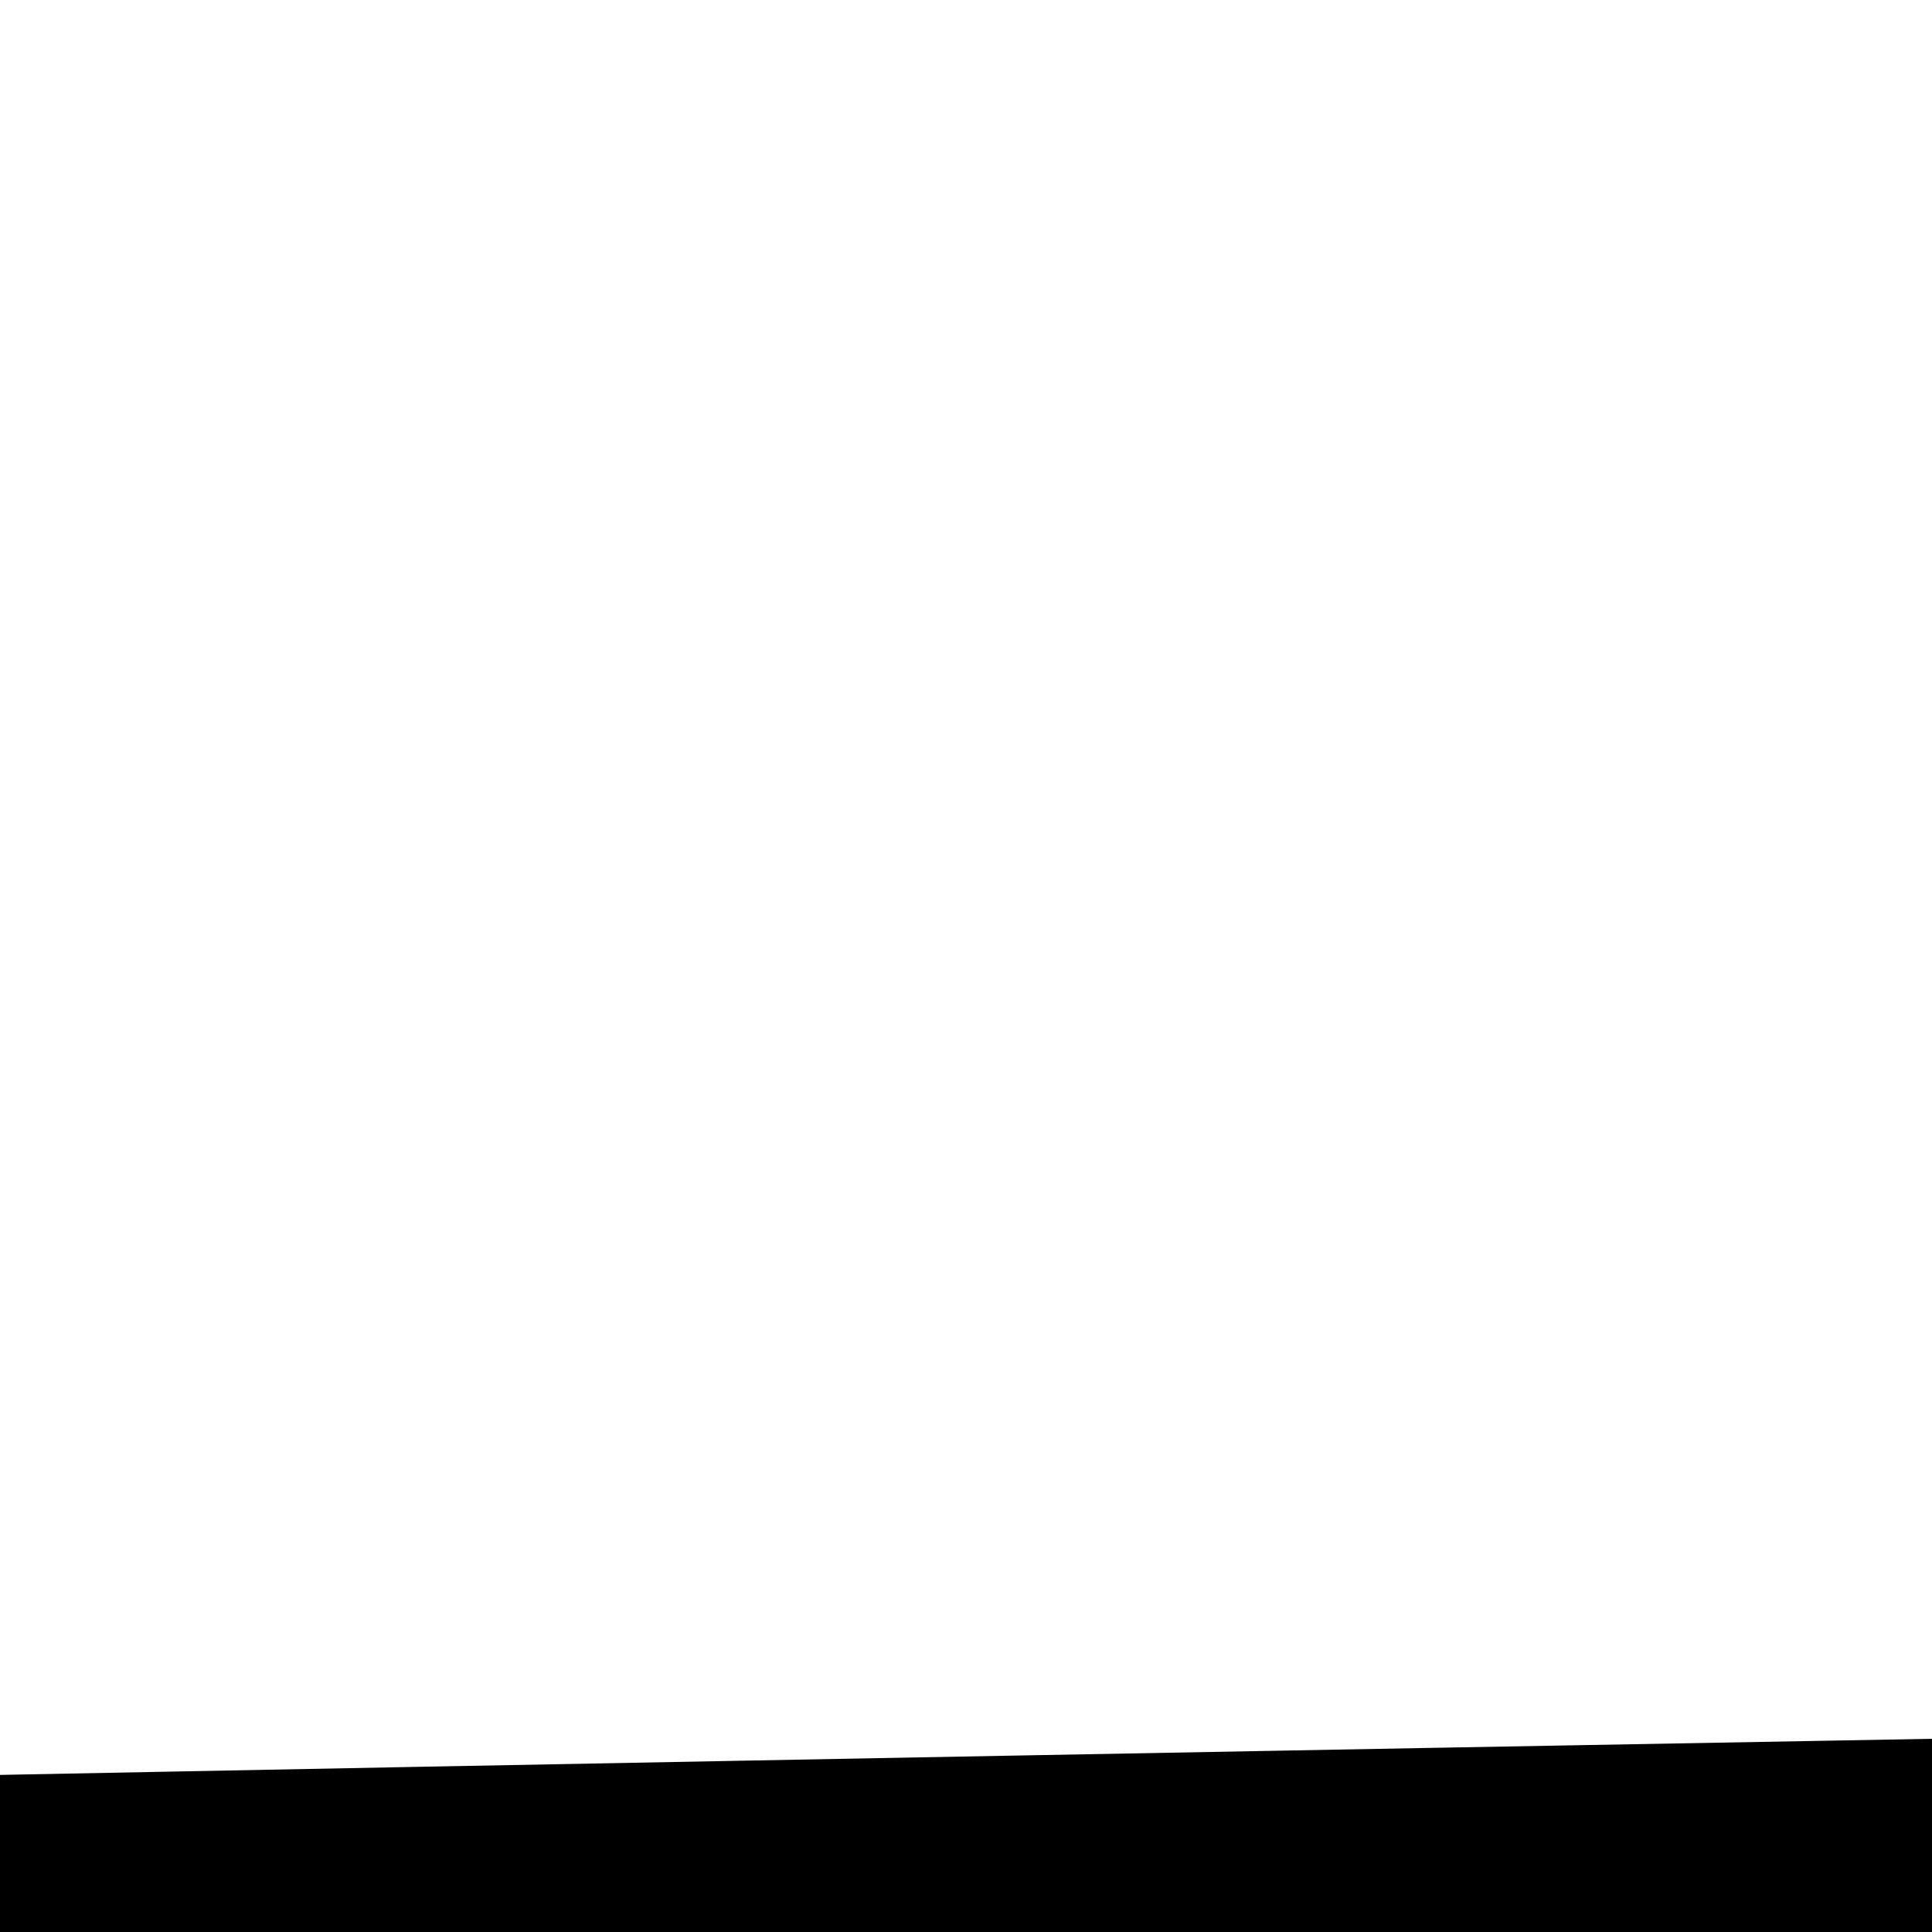
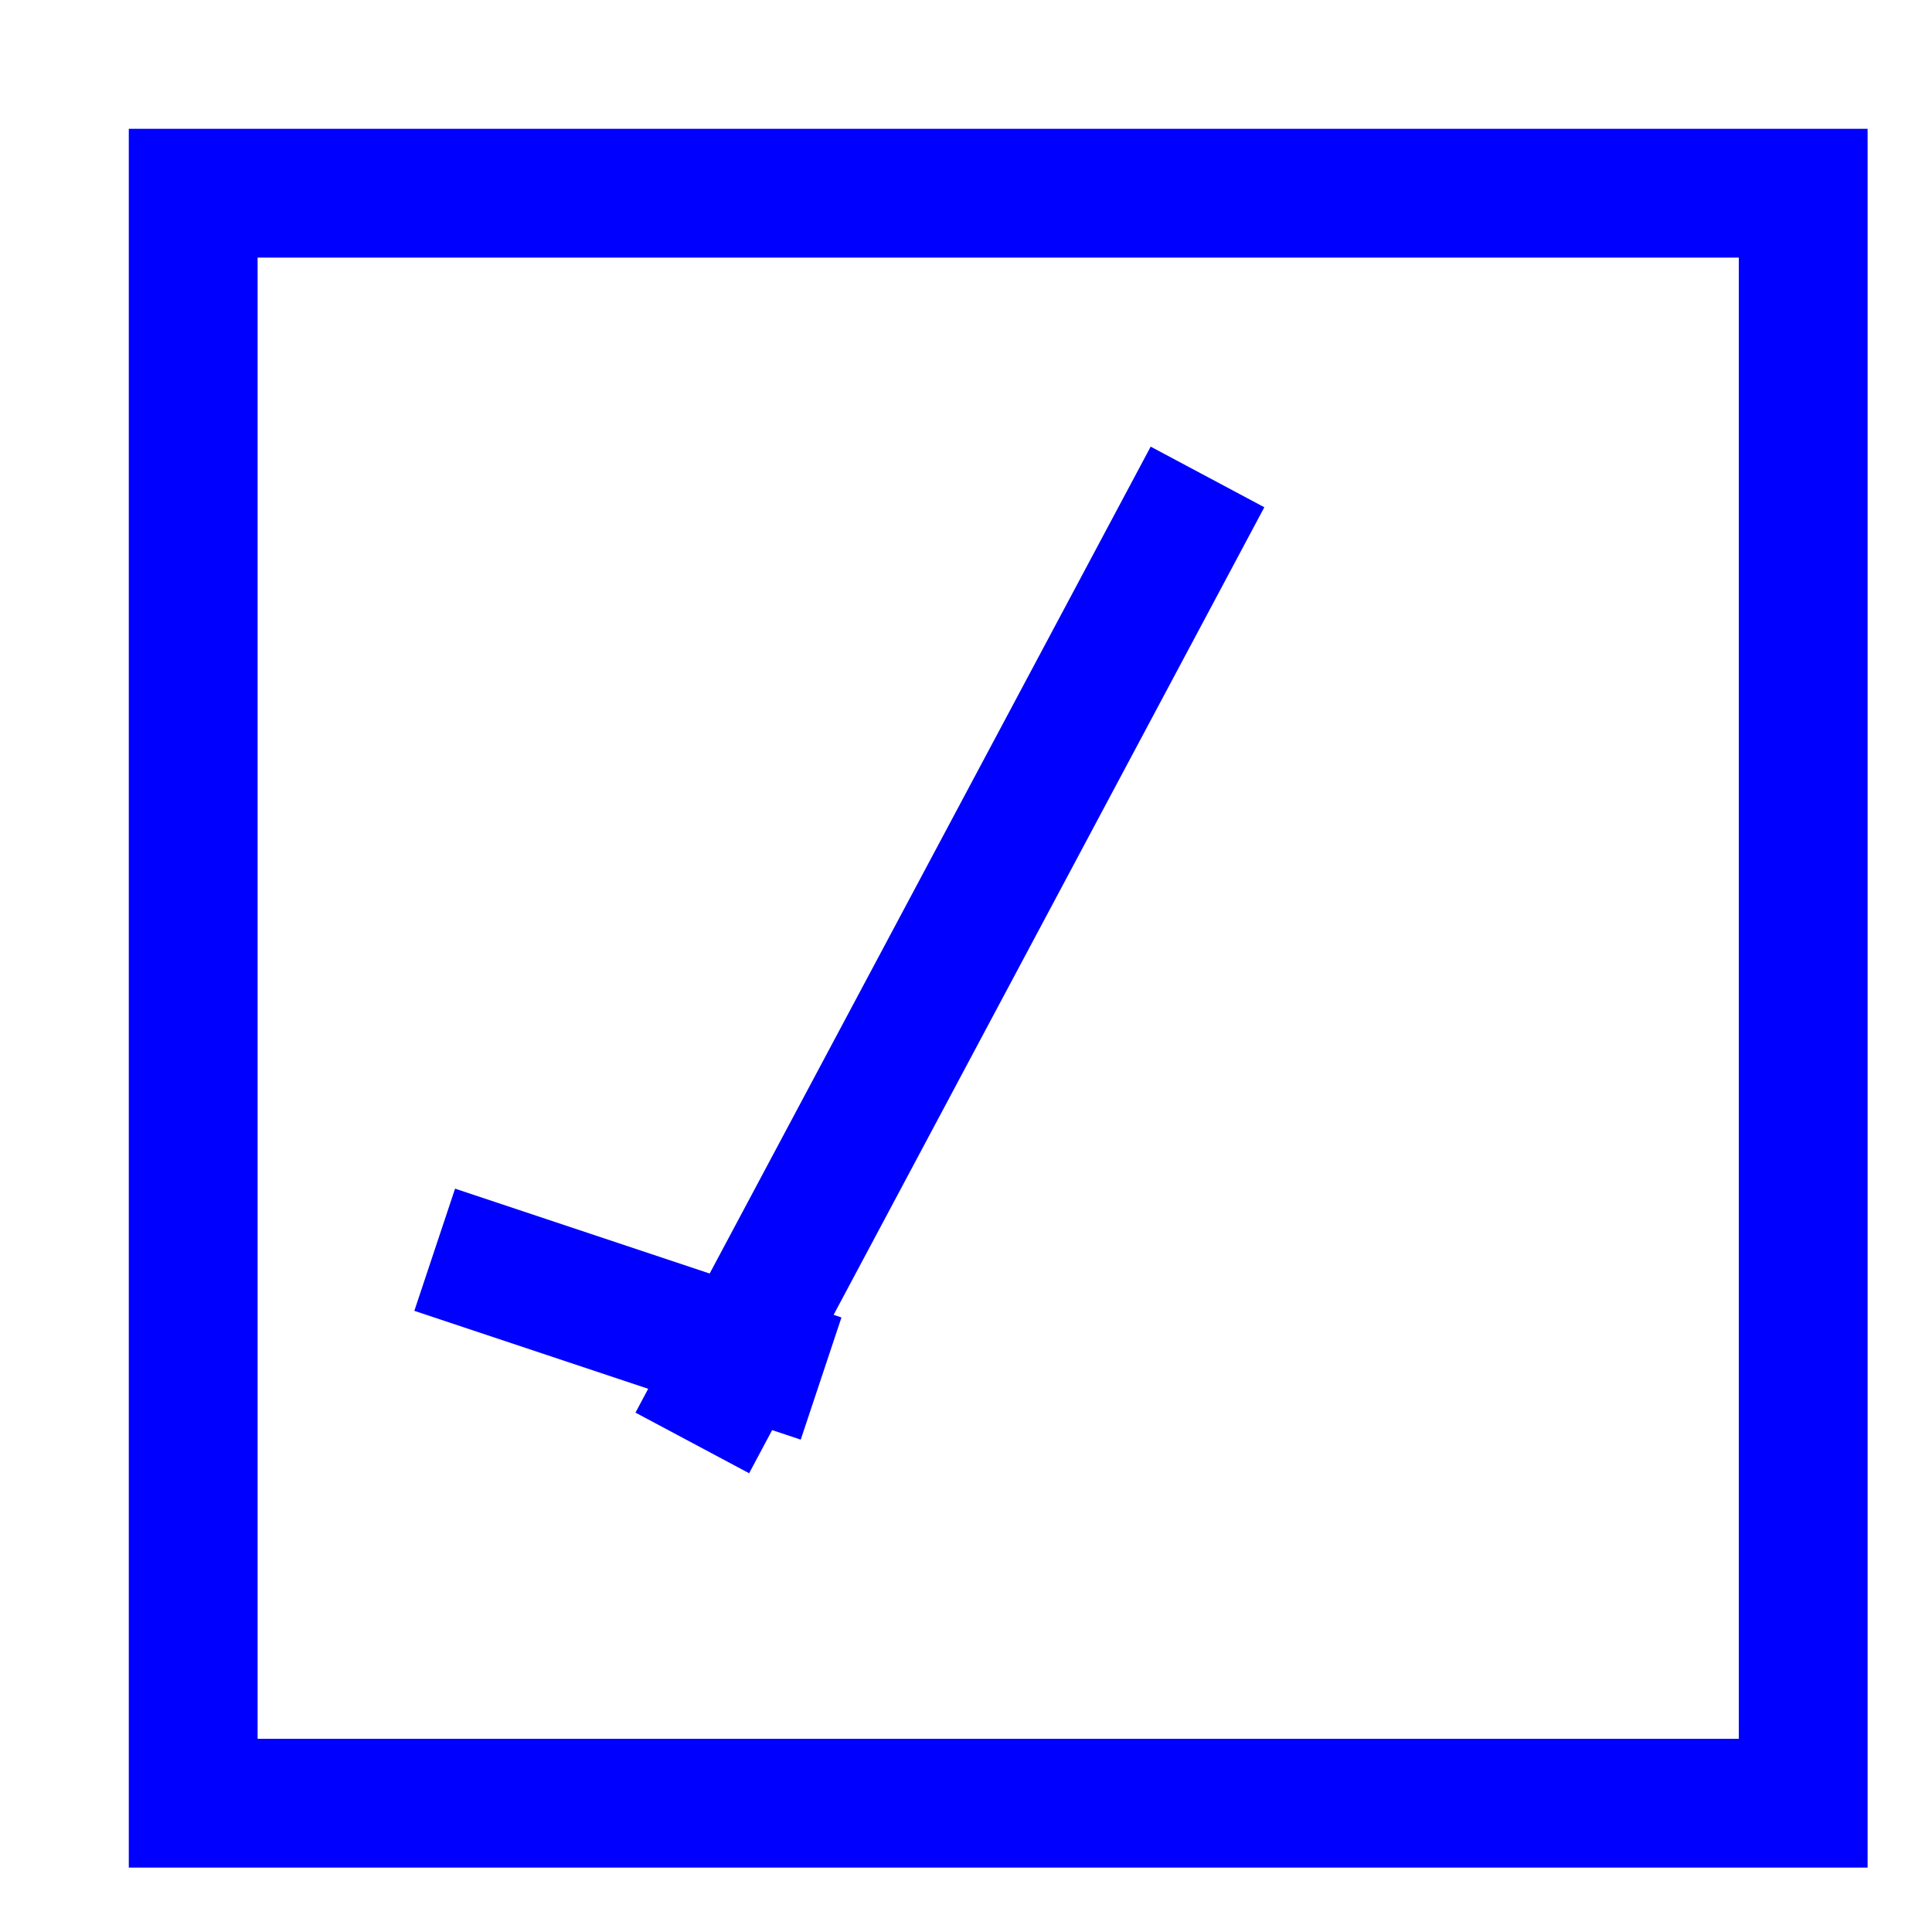
- <svg xmlns="http://www.w3.org/2000/svg" version="1.0" width="12pt" height="12pt" viewBox="0 0 12 12" preserveAspectRatio="xMidYMid meet">
-   <g transform="translate(0,12) scale(1,-0.1)" fill="#000000" stroke="none">
-     <path d="M12 12 c-134 -24 -279 -85 -373 -156 -96 -73 -1311 -1209 -4004 -3744 -2070 -1948 -2578 -2425 -3325 -3119 -280 -261 -566 -530 -634 -598 -69 -68 -135 -126 -148 -129 -17 -5 -68 14 -176 64 -84 39 -299 134 -479 211 -181 78 -473 204 -650 280 -2117 912 -1964 850 -2071 830 -82 -15 -142 -58 -177 -127 -54 -104 -29 -218 85 -392 52 -78 288 -491 685 -1195 938 -1665 1286 -2269 1718 -2980 250 -412 478 -784 508 -826 66 -94 184 -208 247 -237 62 -29 151 -52 202 -52 99 0 221 51 307 129 64 57 108 120 271 386 183 300 339 543 536 840 1598 2396 3567 4881 7583 9567 295 345 548 645 562 667 14 22 35 68 47 103 67 198 -77 388 -348 459 -88 23 -288 34 -366 19z" />
+ <svg xmlns="http://www.w3.org/2000/svg" width="30" height="30">
+   <g class="layer">
+     <rect fill="none" height="25" id="svg_1" stroke="#0000ff" stroke-width="2" width="25" x="3" y="3" />
+     <line fill="none" id="svg_5" stroke="#0000ff" stroke-width="2" x1="6.75" x2="12.75" y1="19.406" y2="21.406" />
+     <line fill="none" id="svg_6" stroke="#0000ff" stroke-width="2" x1="10.75" x2="18.75" y1="22.406" y2="7.406" />
  </g>
</svg>
